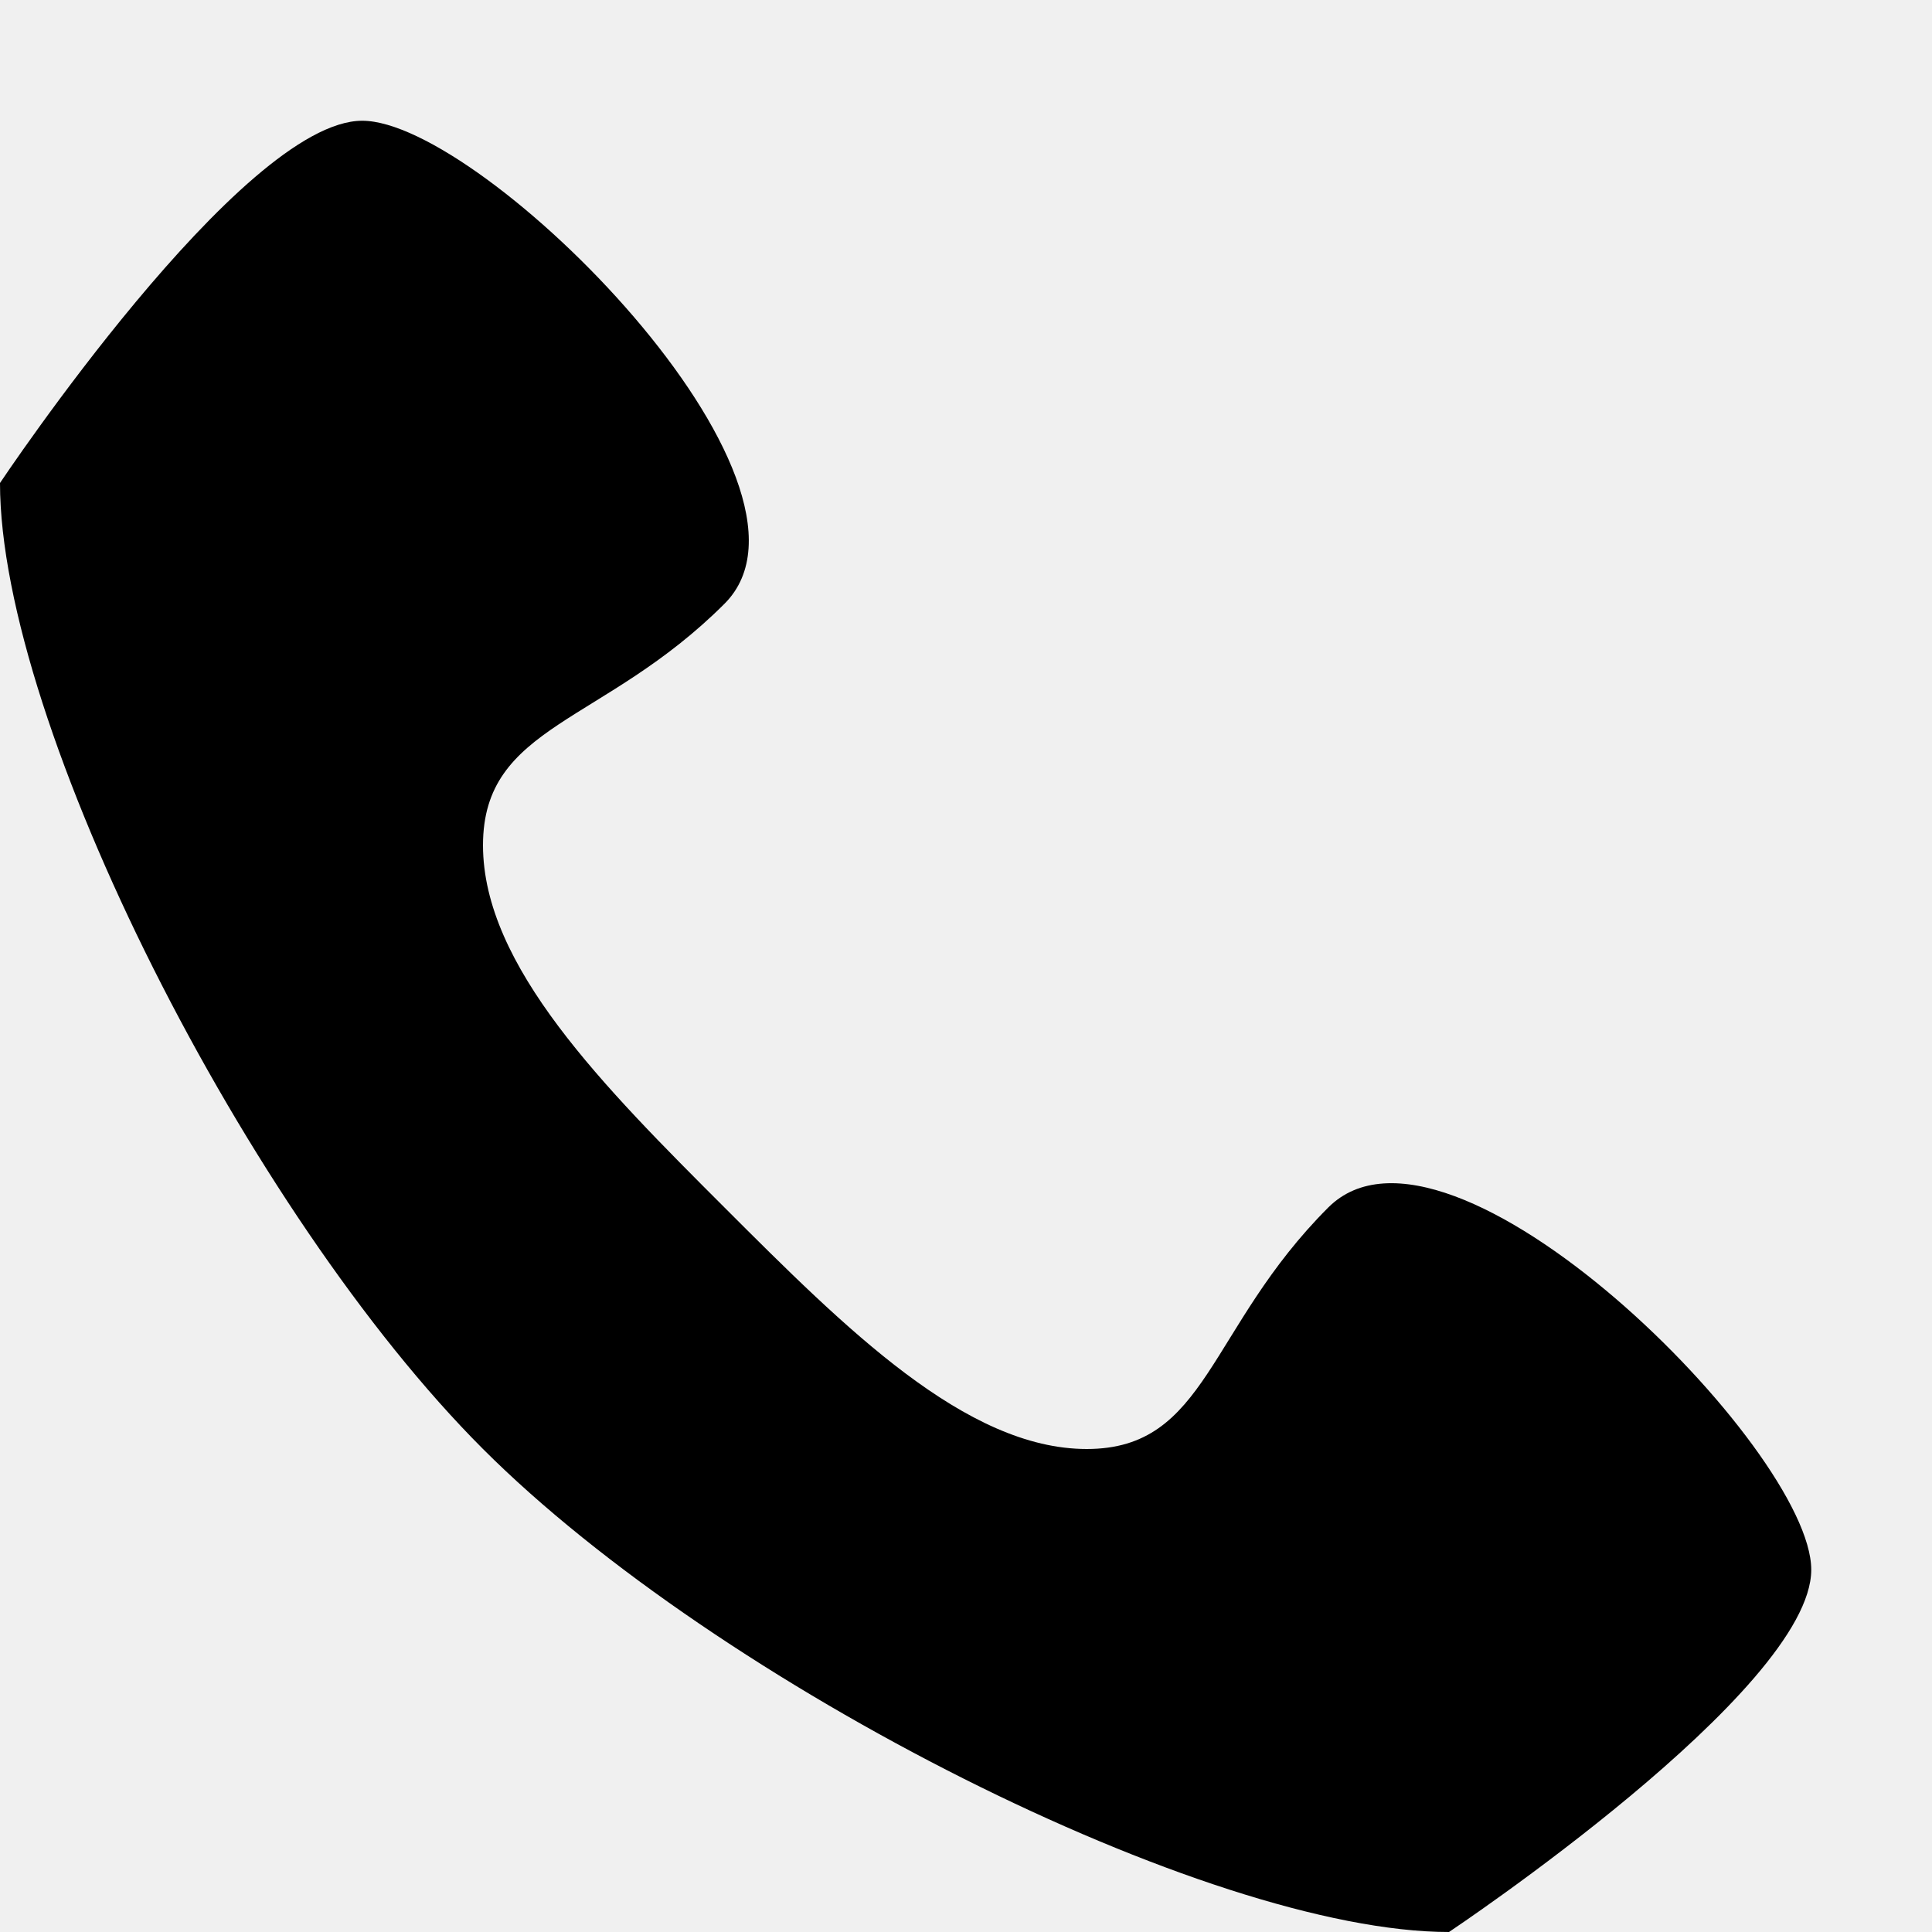
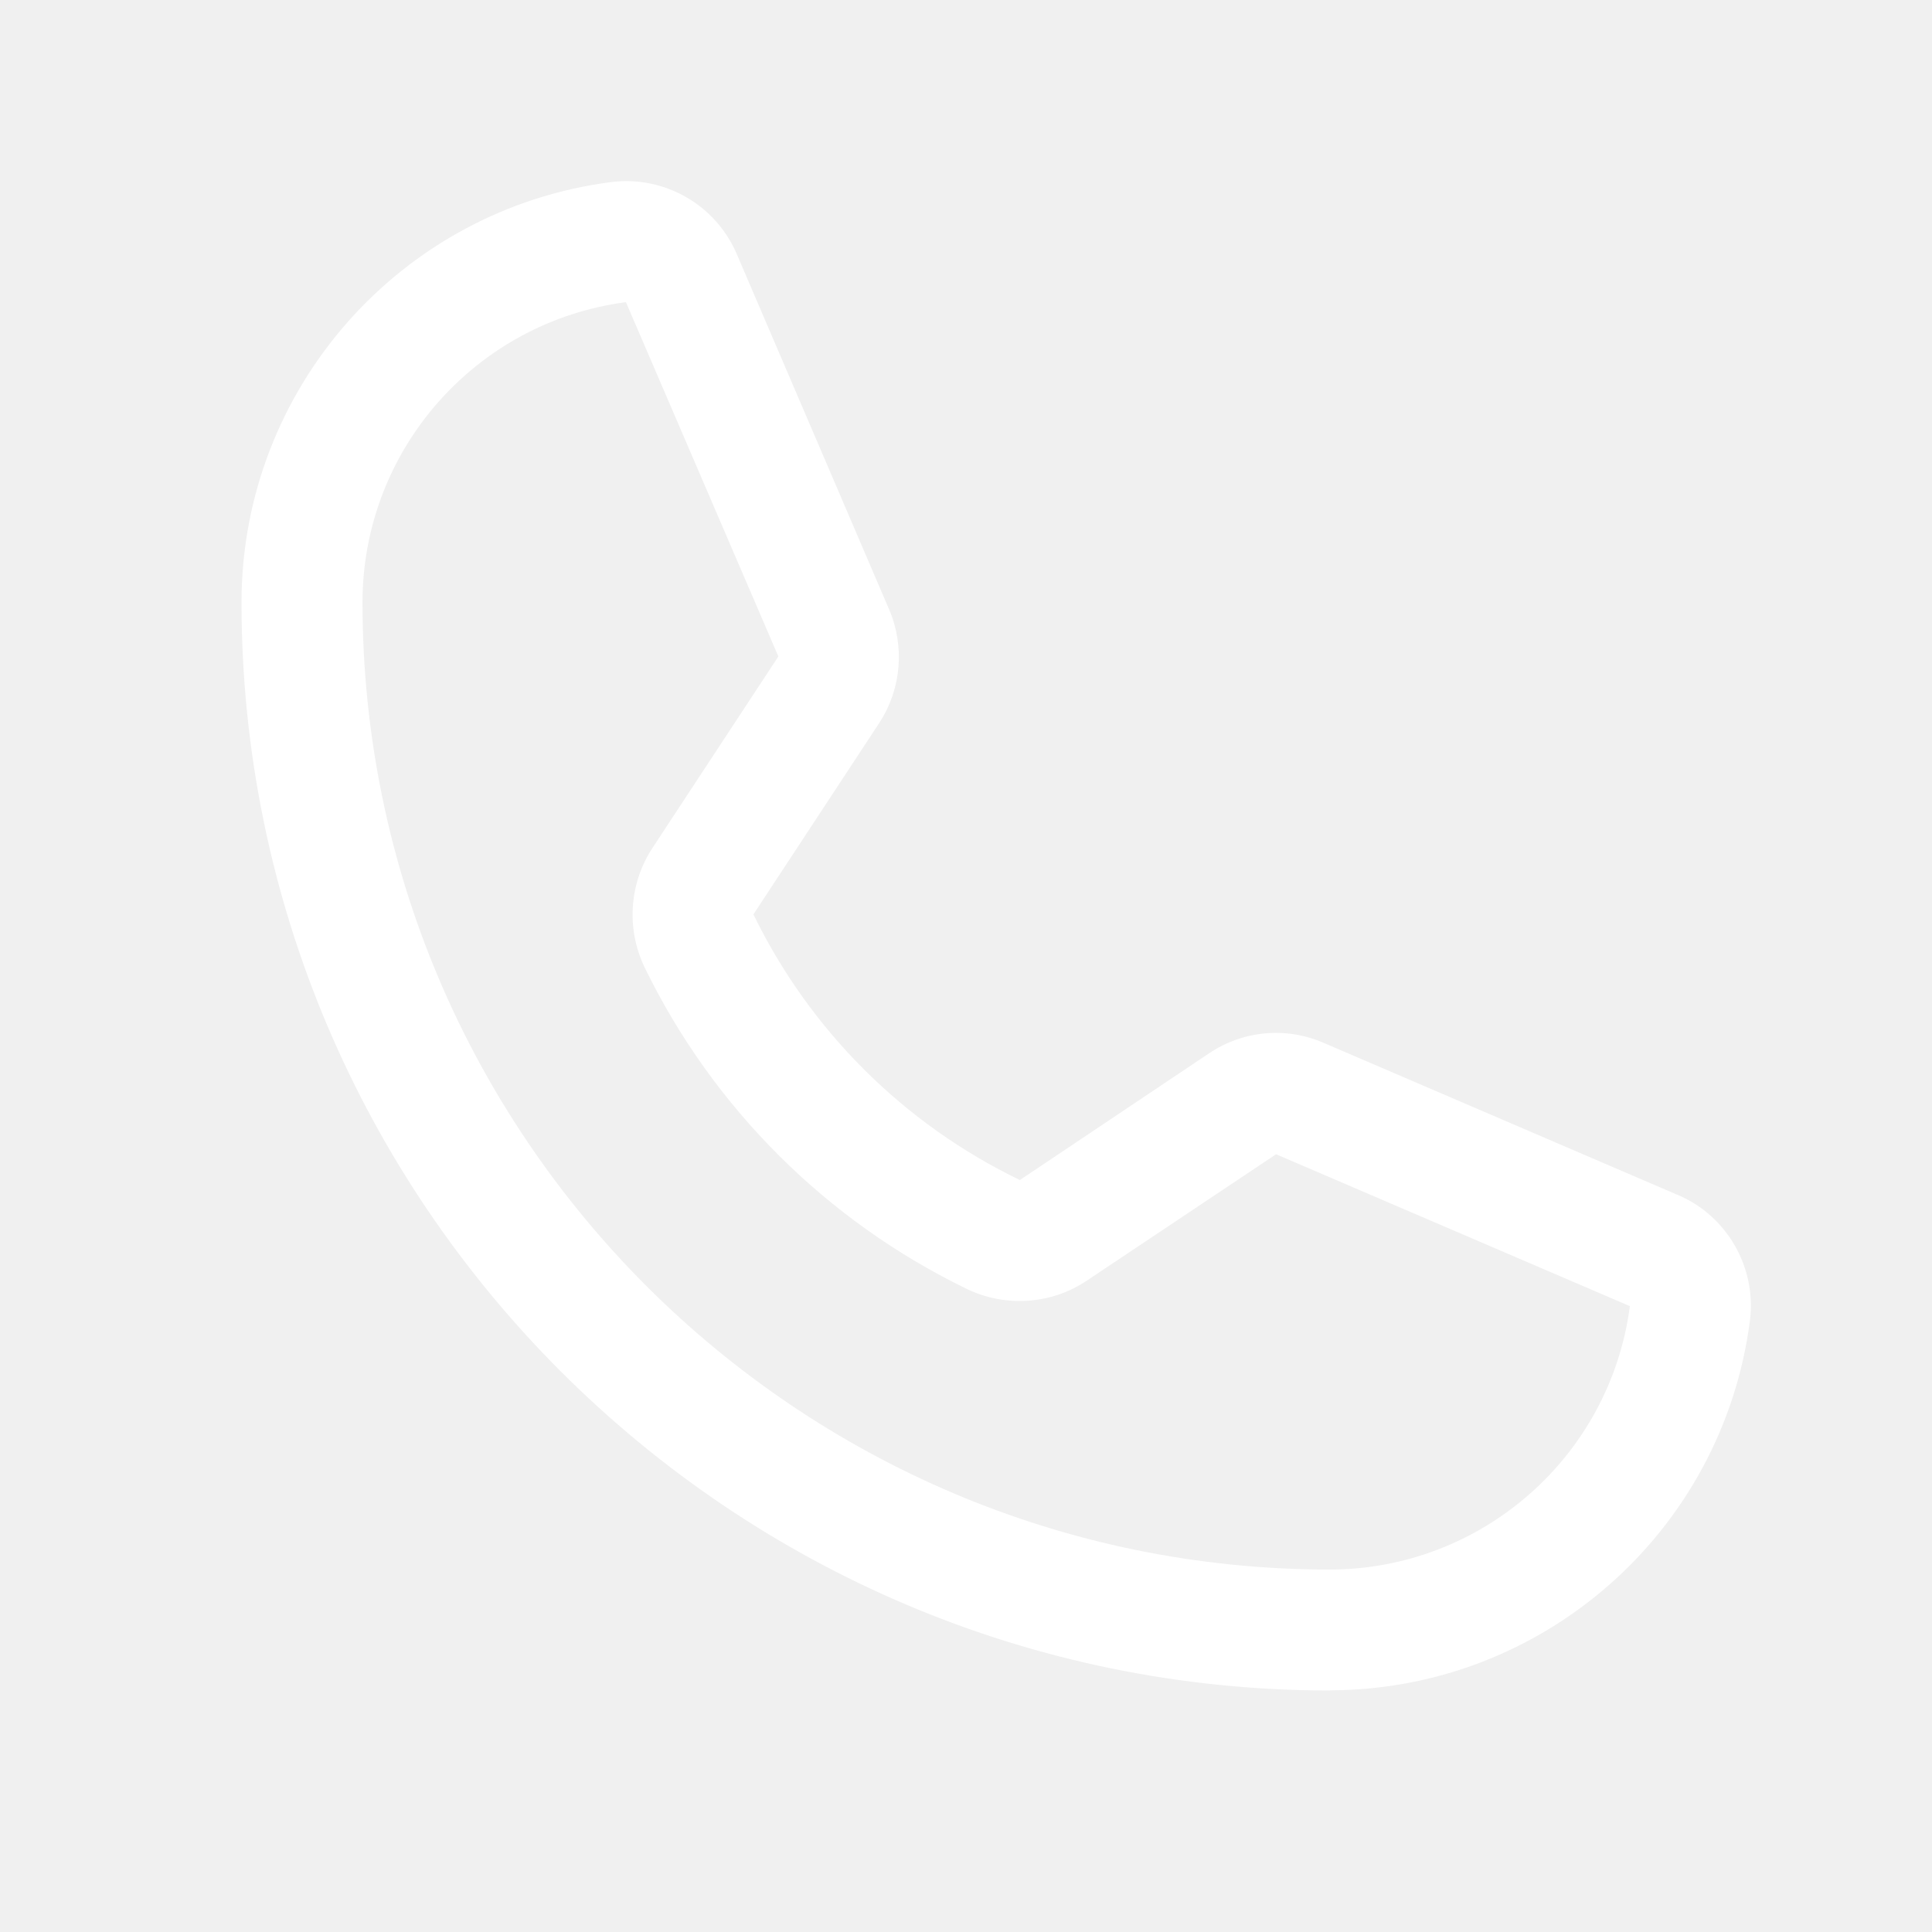
- <svg xmlns="http://www.w3.org/2000/svg" width="512" height="512">
-   <path d="M352 320c-32 32-32 64-64 64s-64-32-96-64-64-64-64-96 32-32 64-64S128 32 96 32 0 128 0 128c0 64 65.75 193.75 128 256s192 128 256 128c0 0 96-64 96-96s-96-128-128-96z" />
+ <svg xmlns="http://www.w3.org/2000/svg" width="32" height="32" fill="none">
+   <path d="M22.03 28C12.088 28 4 19.912 4 9.97a7.026 7.026 0 016.12-6.954 1.992 1.992 0 012.091 1.21l2.513 5.862a2 2 0 01-.152 1.873l-2.093 3.184a9.5 9.5 0 004.413 4.4l3.13-2.096a1.979 1.979 0 011.909-.173l5.853 2.514c.816.34 1.314 1.2 1.2 2.087a7.027 7.027 0 01-6.953 6.12L22.03 28zM10.365 5.005A5.018 5.018 0 006.004 9.97c0 8.837 7.19 16.027 16.027 16.027a5.02 5.02 0 004.965-4.363l-5.86-2.516-3.13 2.09c-.58.393-1.338.45-1.975.149a11.52 11.52 0 01-5.357-5.34l-.002-.004a2.018 2.018 0 01.125-1.953l2.095-3.187-2.524-5.867-.002-.001z" fill="#fff" />
</svg>
